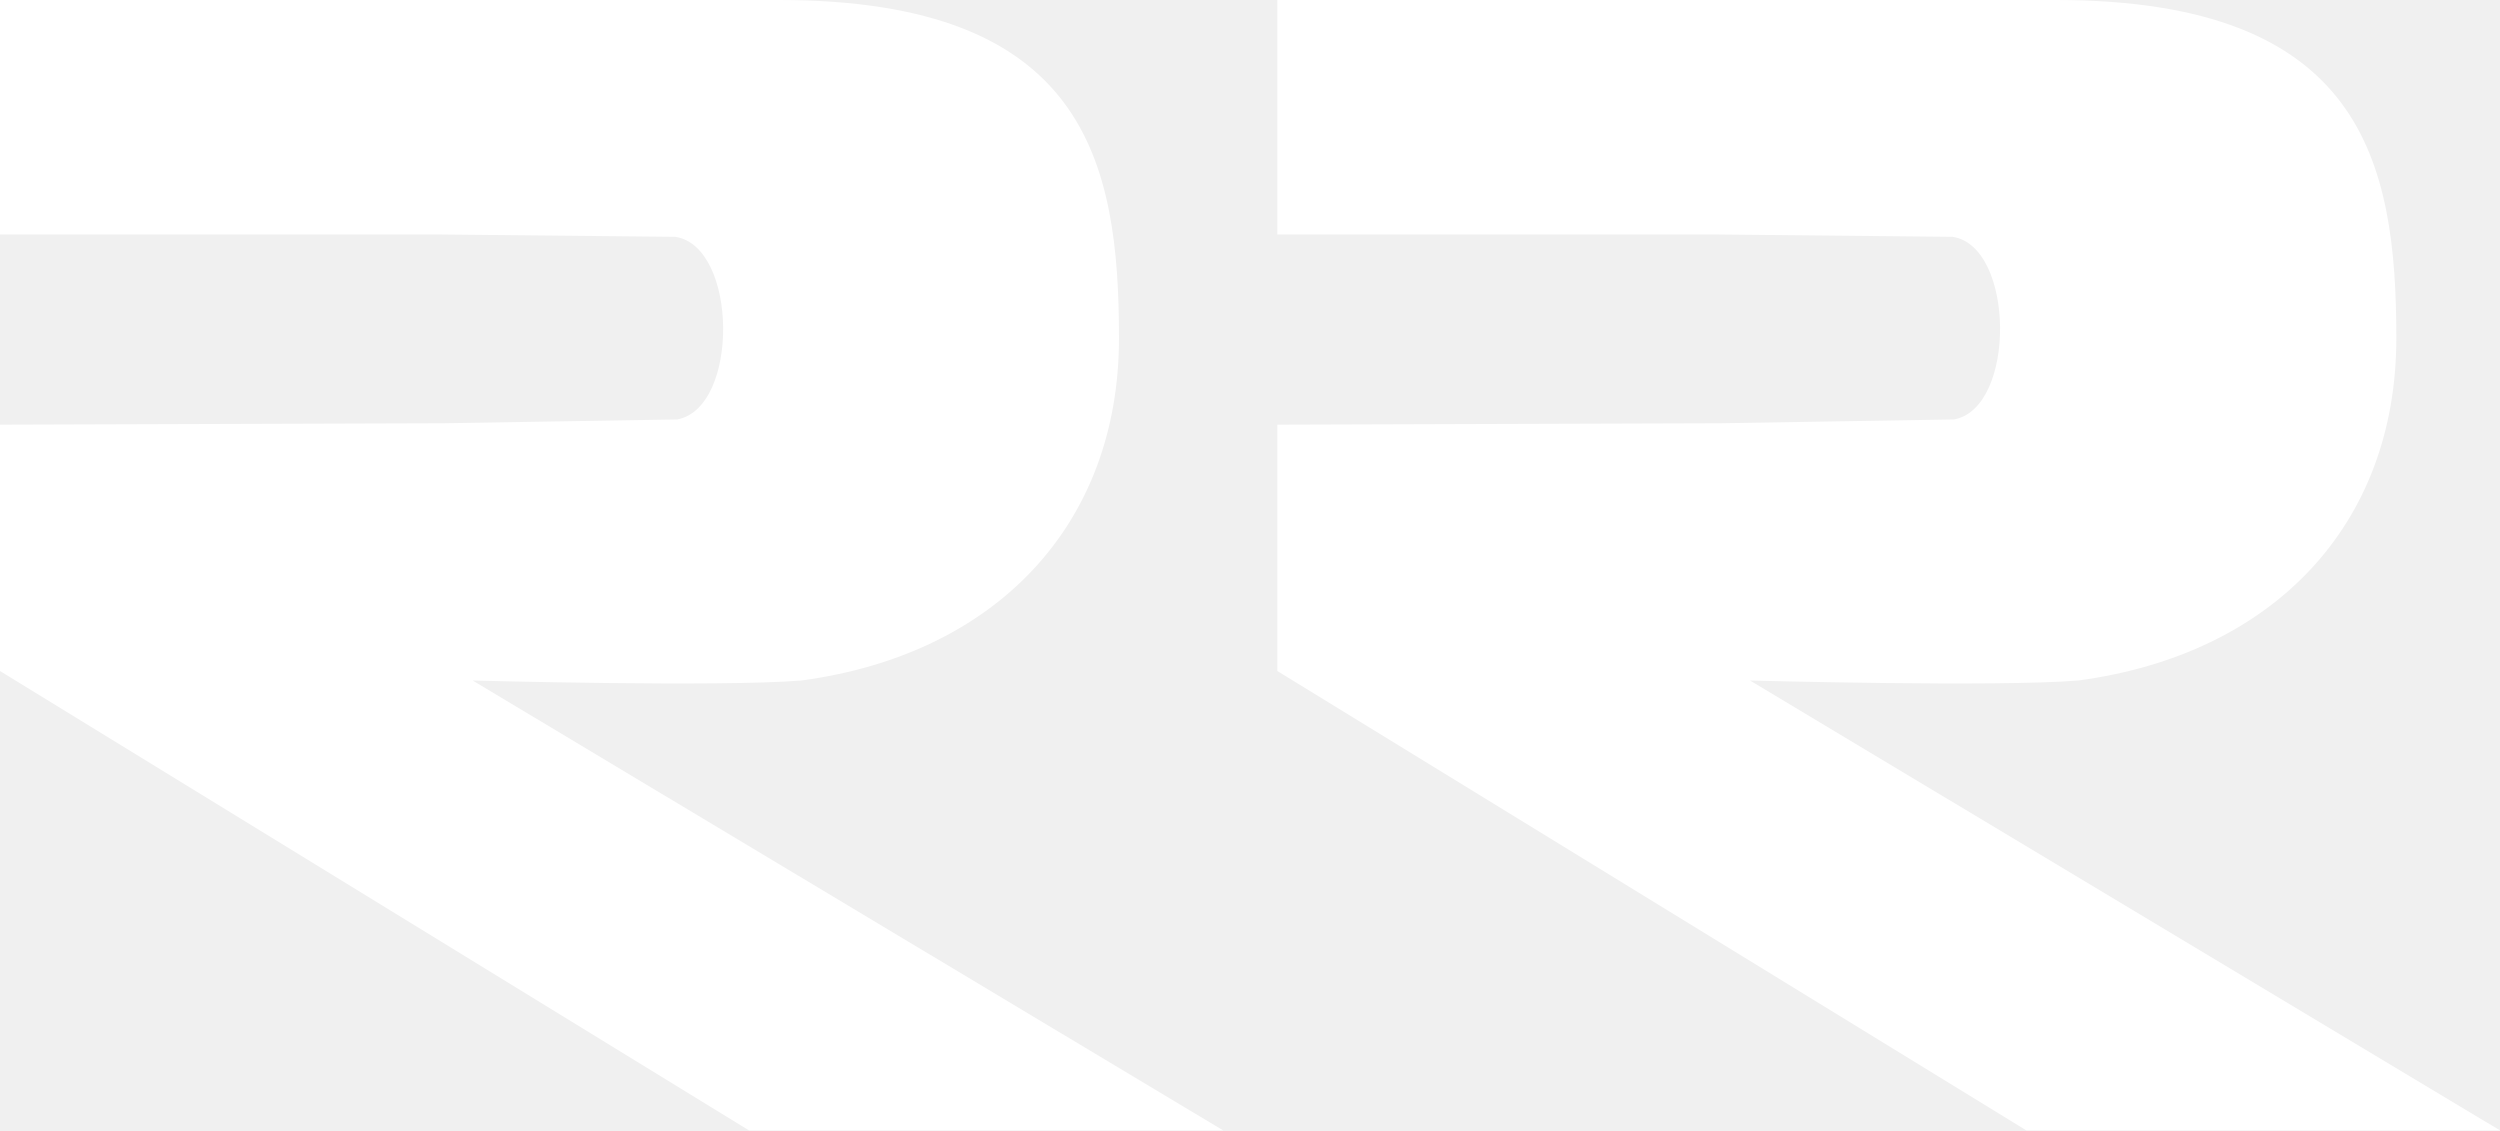
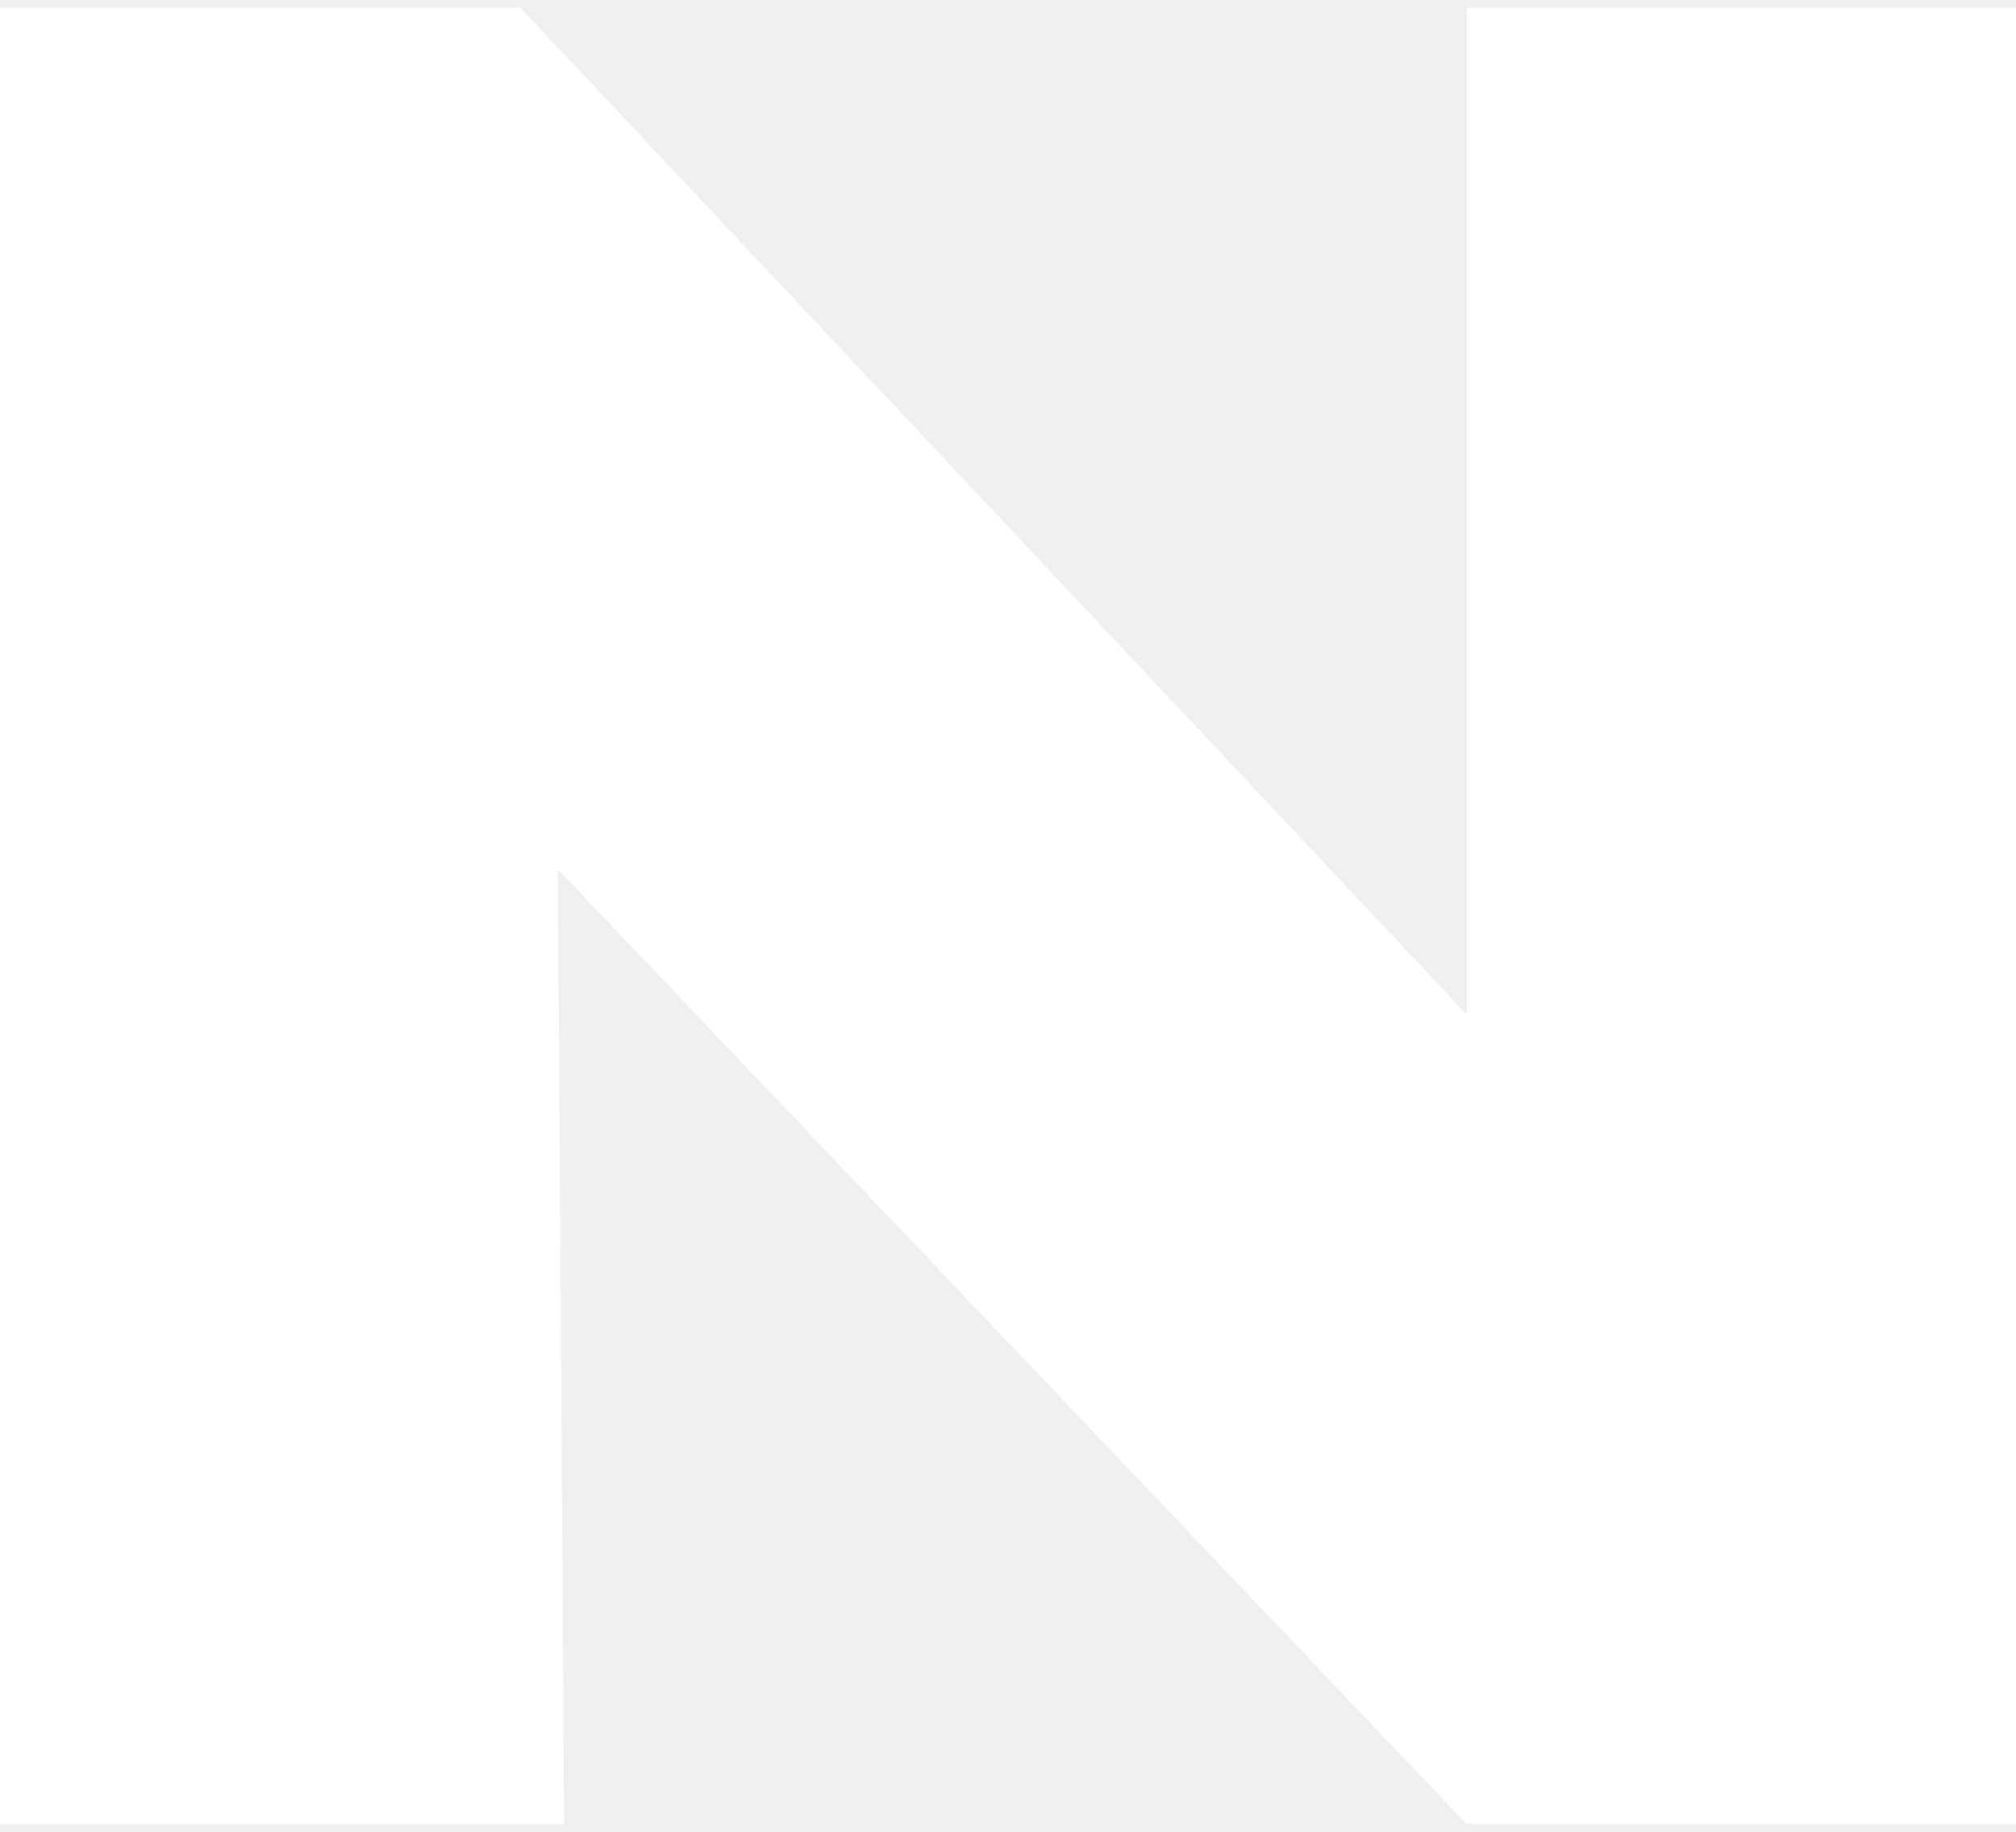
- <svg xmlns="http://www.w3.org/2000/svg" viewBox="0 0 52.57 23.77" fill="#ffffff">
-   <path fill-rule="nonzero" d="M16.85 14.31C20.94 13.76 23.53 11.04 23.53 7.11C23.53 3.39 22.83 0.00 16.38 0.00L0.00 0.00L0.00 4.93L9.18 4.93L14.20 4.98C15.52 5.18 15.55 8.58 14.24 8.82L9.35 8.90L0.00 8.93L0.00 14.11L15.75 23.77L25.72 23.77L9.94 14.31C9.94 14.31 15.14 14.45 16.85 14.31Z" />
-   <path fill-rule="nonzero" d="M43.70 14.31C47.80 13.76 50.39 11.04 50.39 7.11C50.39 3.39 49.68 0.00 43.23 0.00L26.86 0.00L26.86 4.93L36.03 4.93L41.06 4.98C42.37 5.18 42.40 8.58 41.09 8.82L36.20 8.90L26.86 8.93L26.86 14.11L42.61 23.77L52.57 23.77L36.80 14.31C36.80 14.31 42.00 14.45 43.70 14.31Z" />
+ <svg xmlns="http://www.w3.org/2000/svg" viewBox="0 0 39.28 35.69" fill="#ffffff">
+   <path d="M39.28 0.15L39.28 35.54L28.57 35.54L10.87 16.94L10.99 35.54L0.00 35.54L0.00 0.15L10.14 0.15L10.77 0.82L28.58 19.77L28.58 0.15L39.28 0.15Z" />
</svg>
